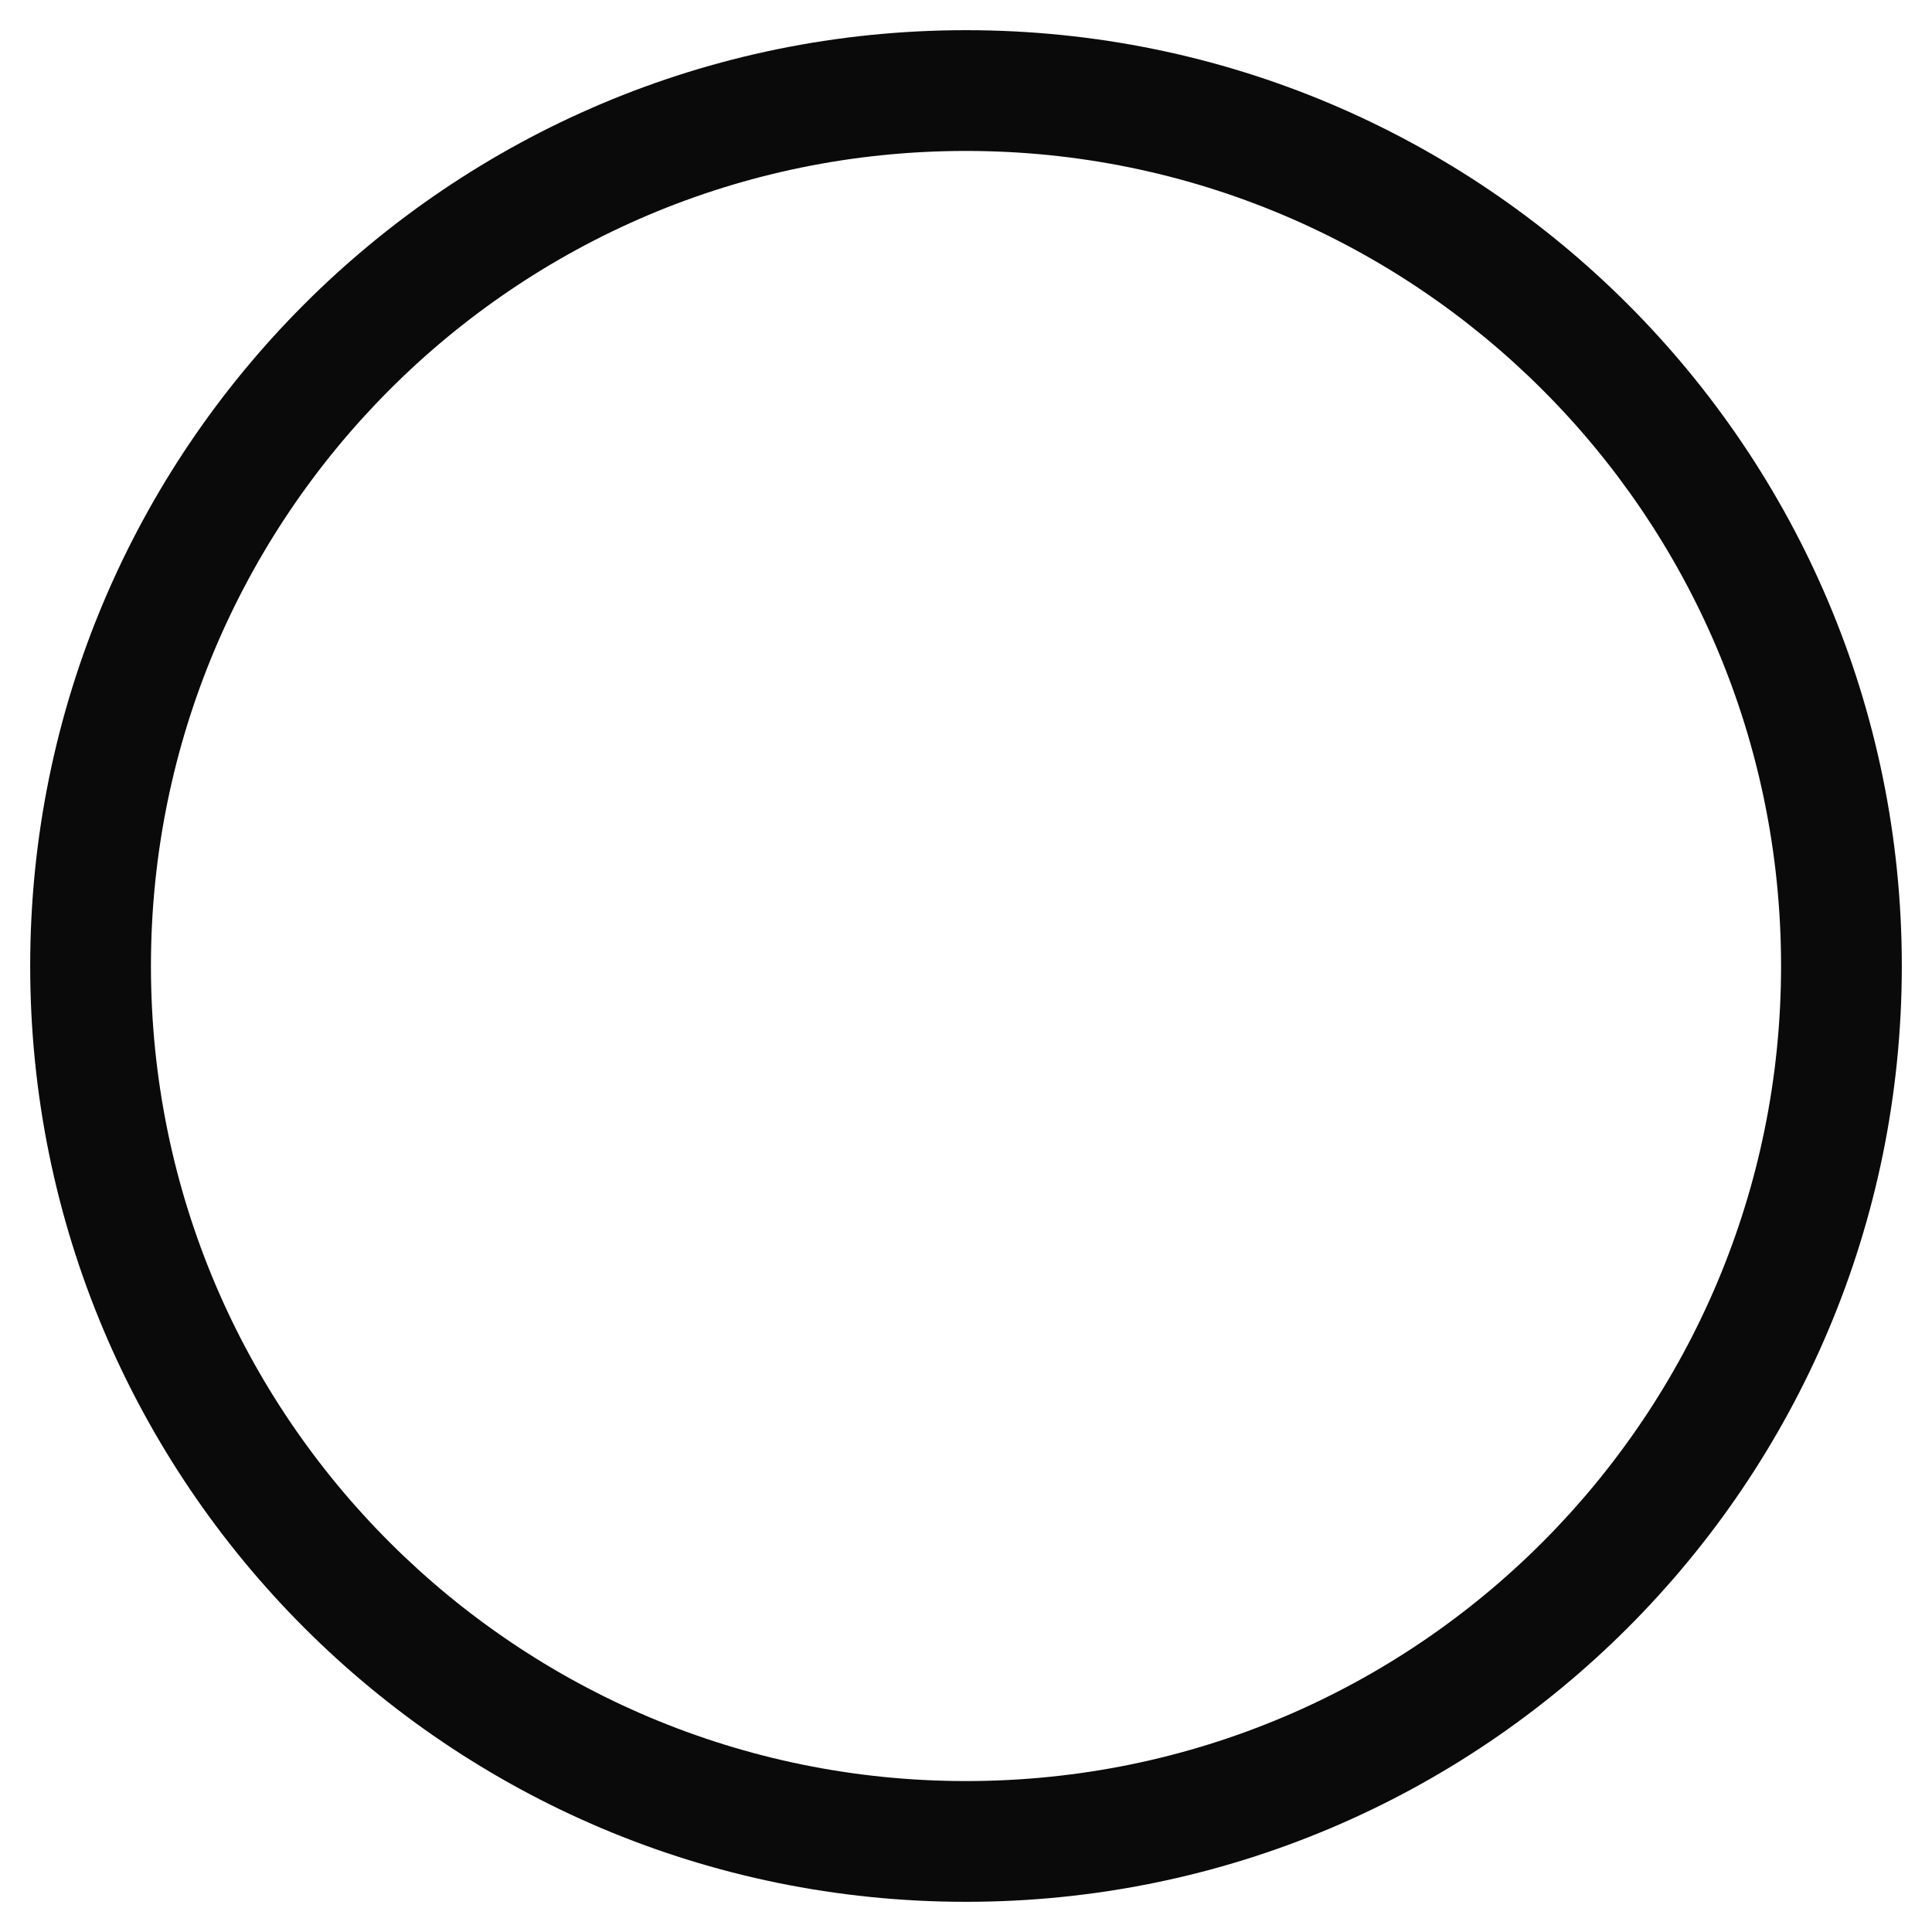
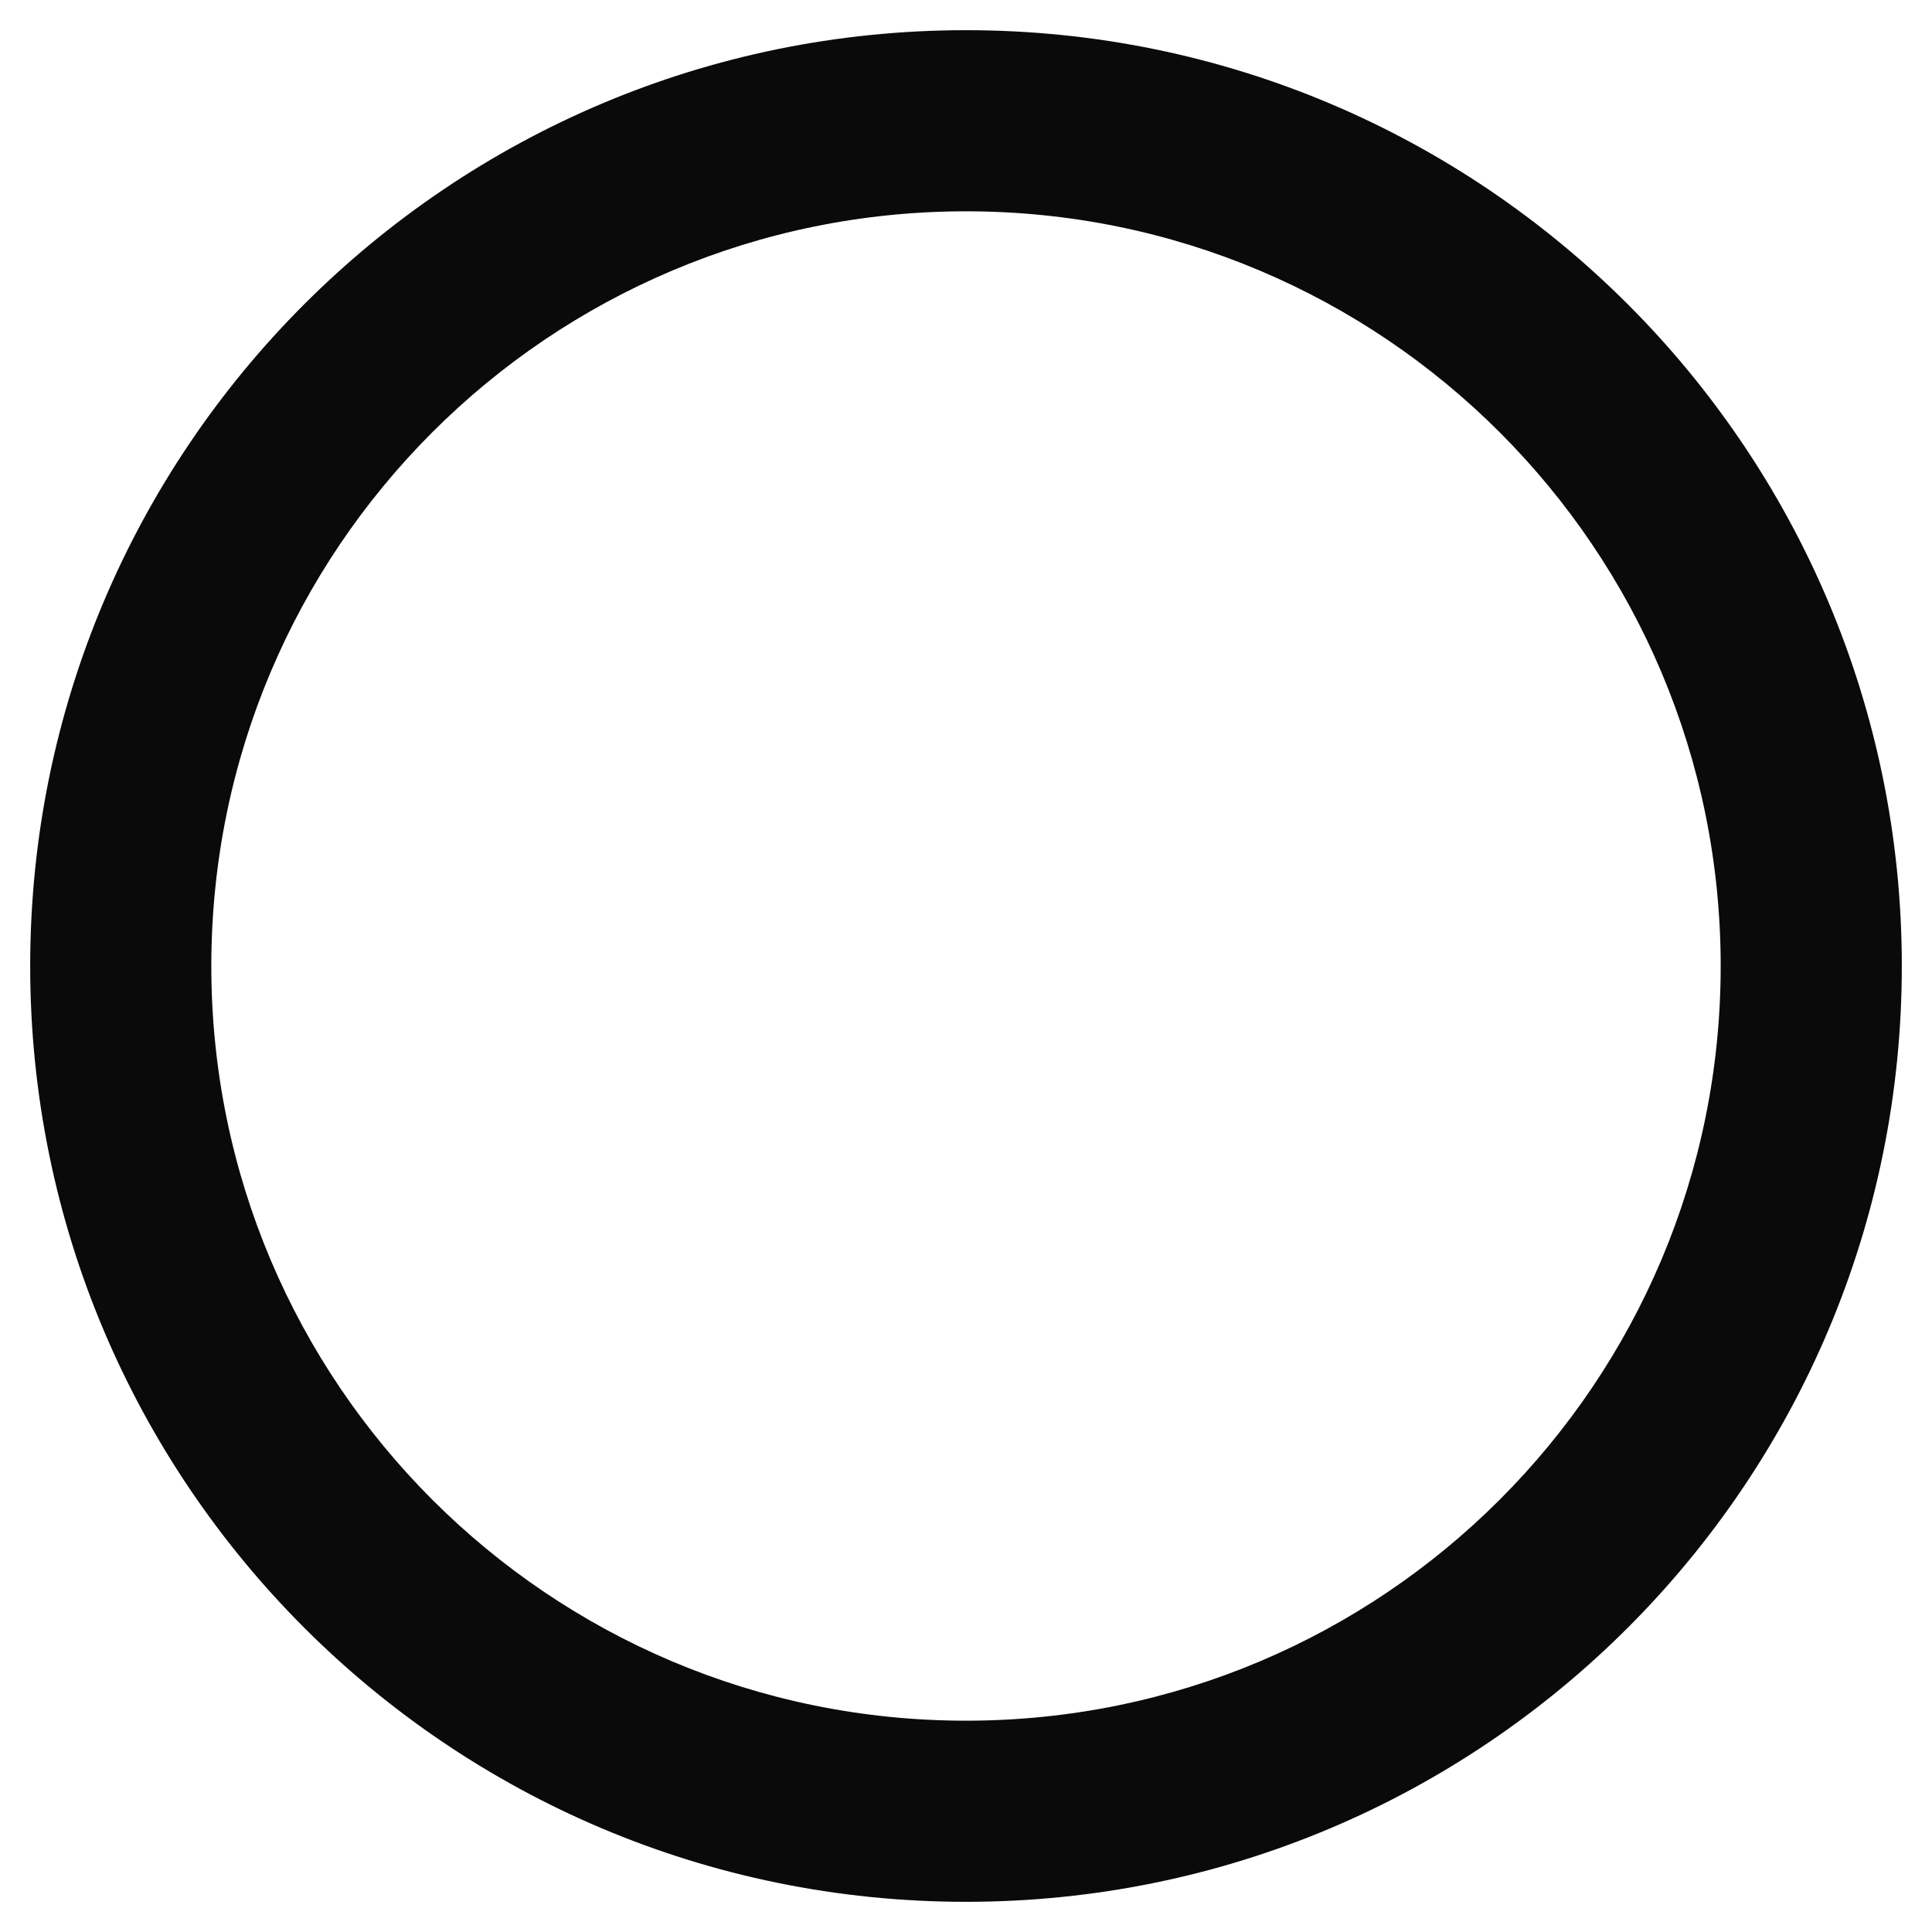
<svg xmlns="http://www.w3.org/2000/svg" viewBox="0 0 512 512">
-   <path fill="#0a0a0a" d="M256 8C119 8 8 119 8 256s111 248 248 248 248-111 248-248S393 8 256 8zm216 248c0 118.7-96.1 216-216 216-118.7 0-216-96.1-216-216 0-118.7 96.1-216 216-216 118.7 0 216 96.1 216 216z" />
+   <path fill="#0a0a0a" d="M256 8C119 8 8 119 8 256s111 248 248 248 248-111 248-248S393 8 256 8zm0 448c-110.5 0-200-89.5-200-200S145.5 56 256 56s200 89.5 200 200-89.5 200-200 200z" />
</svg>
